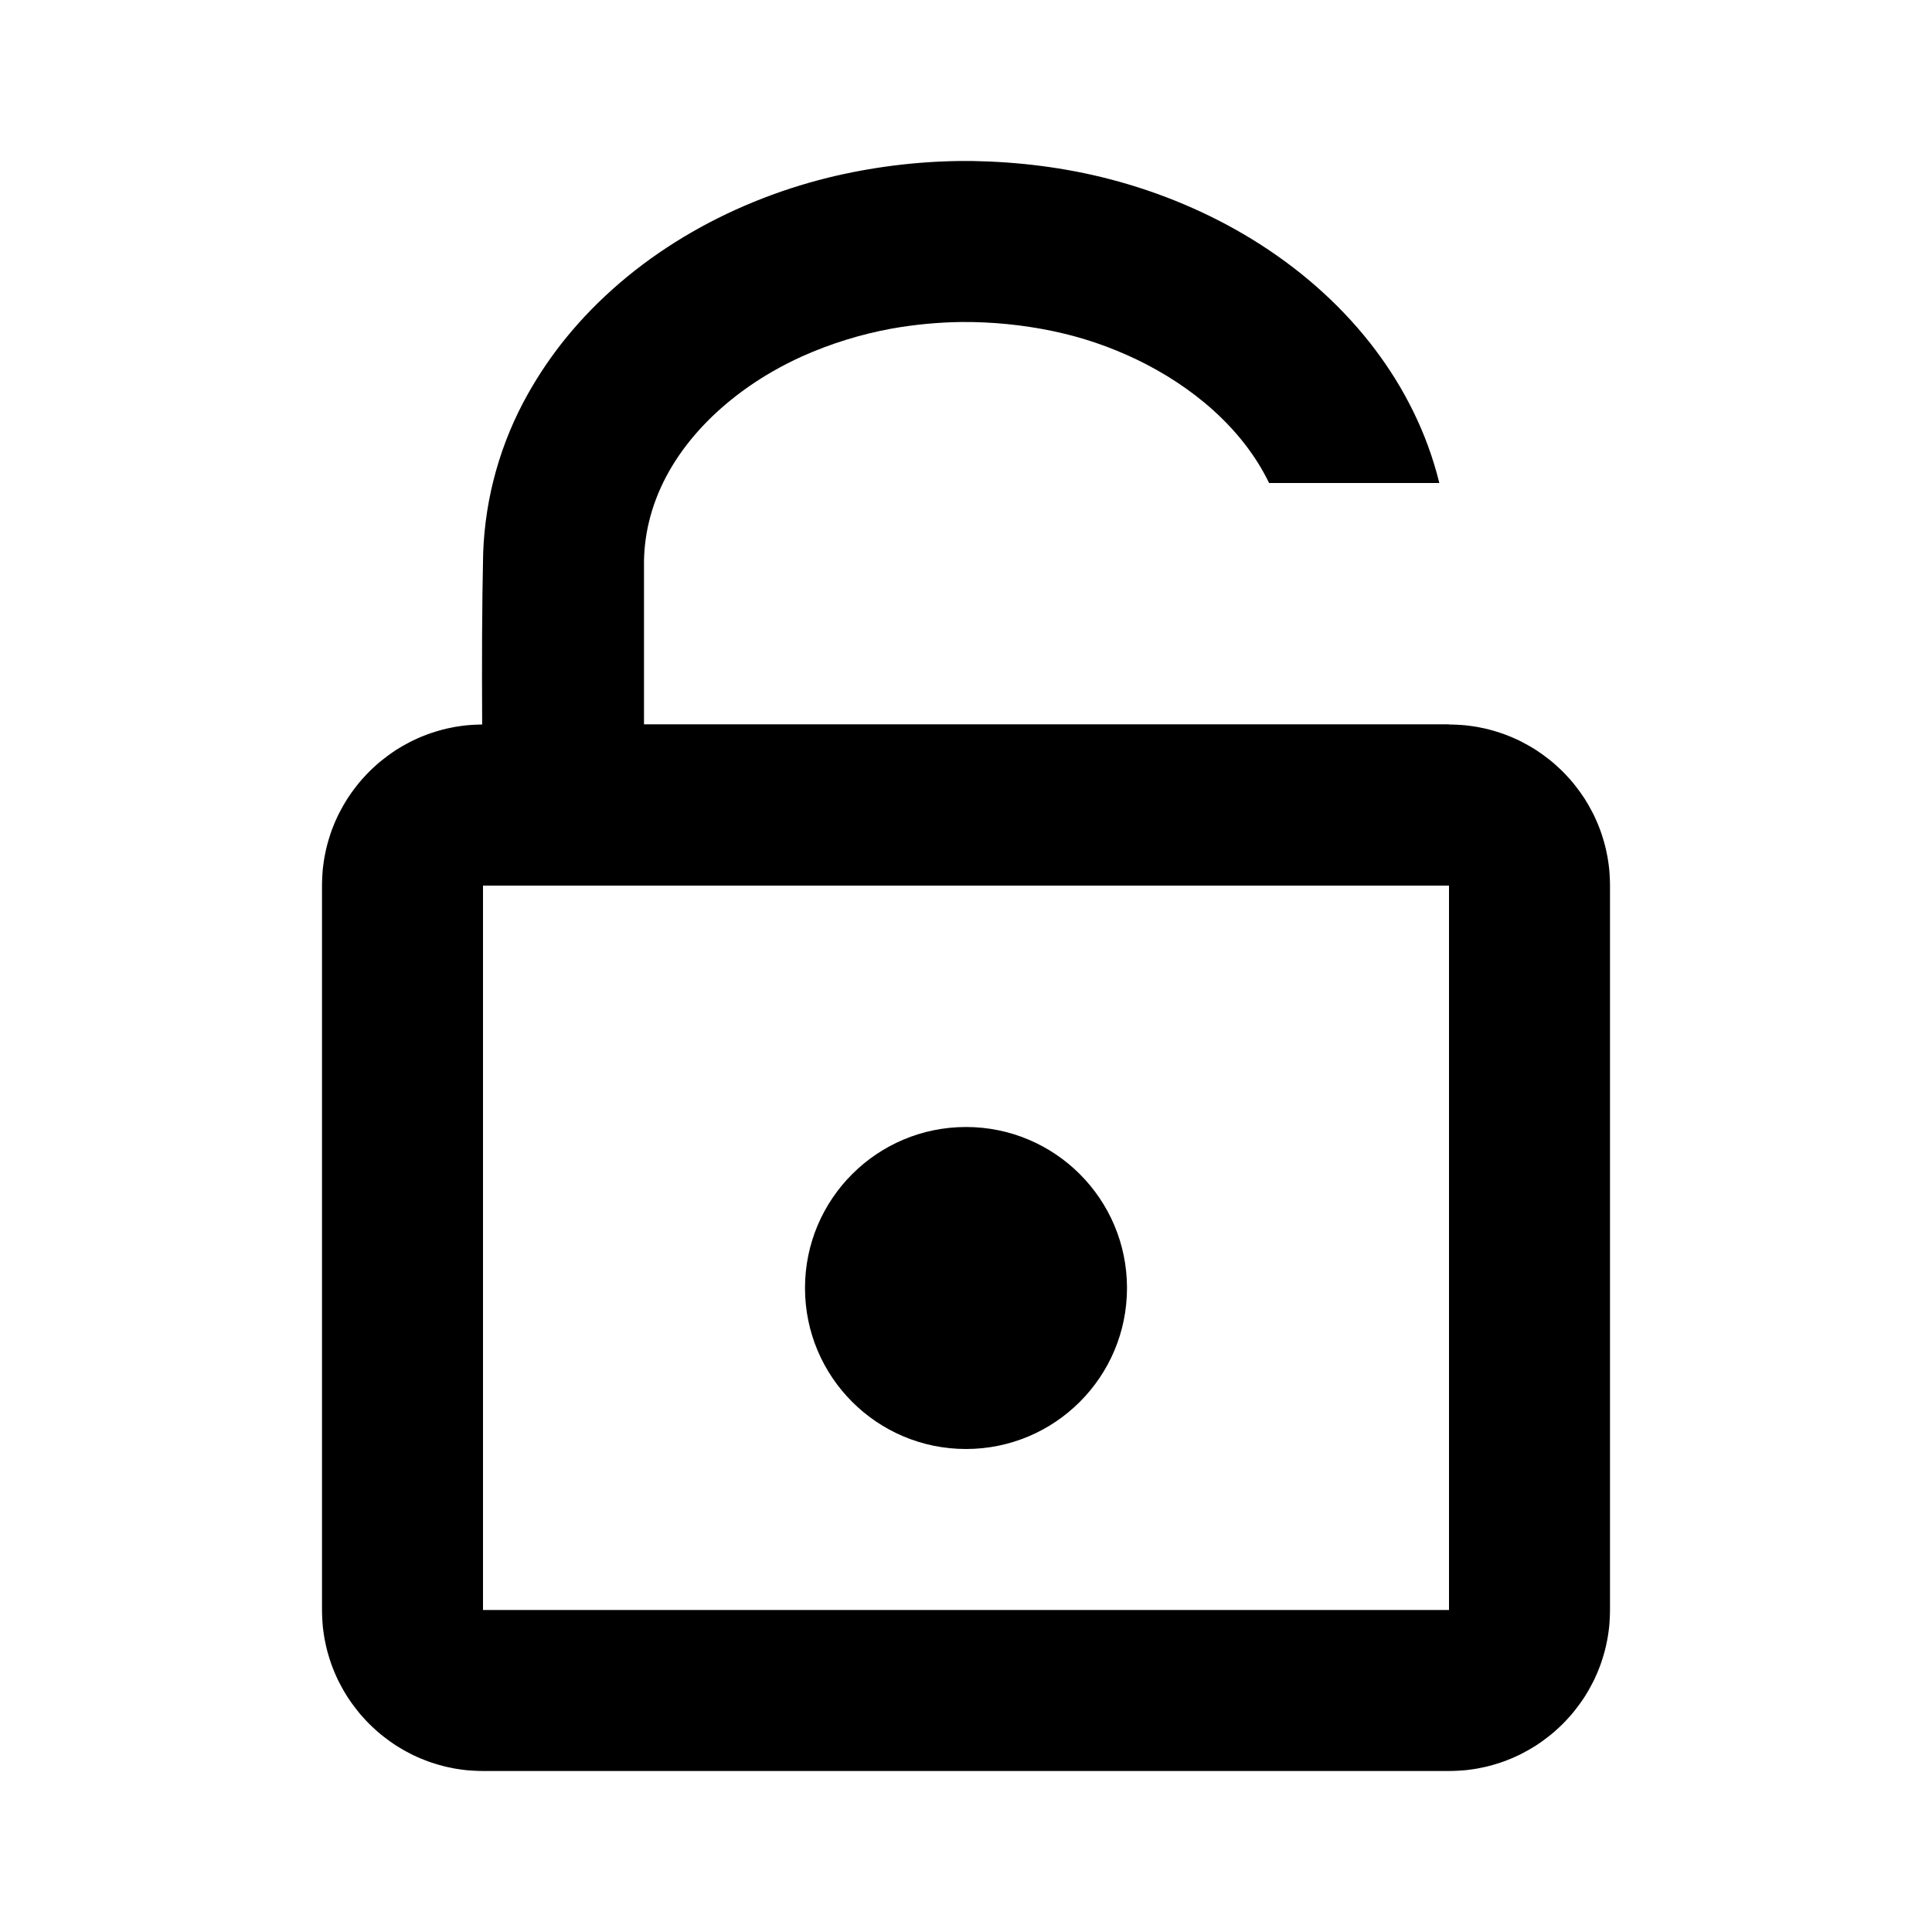
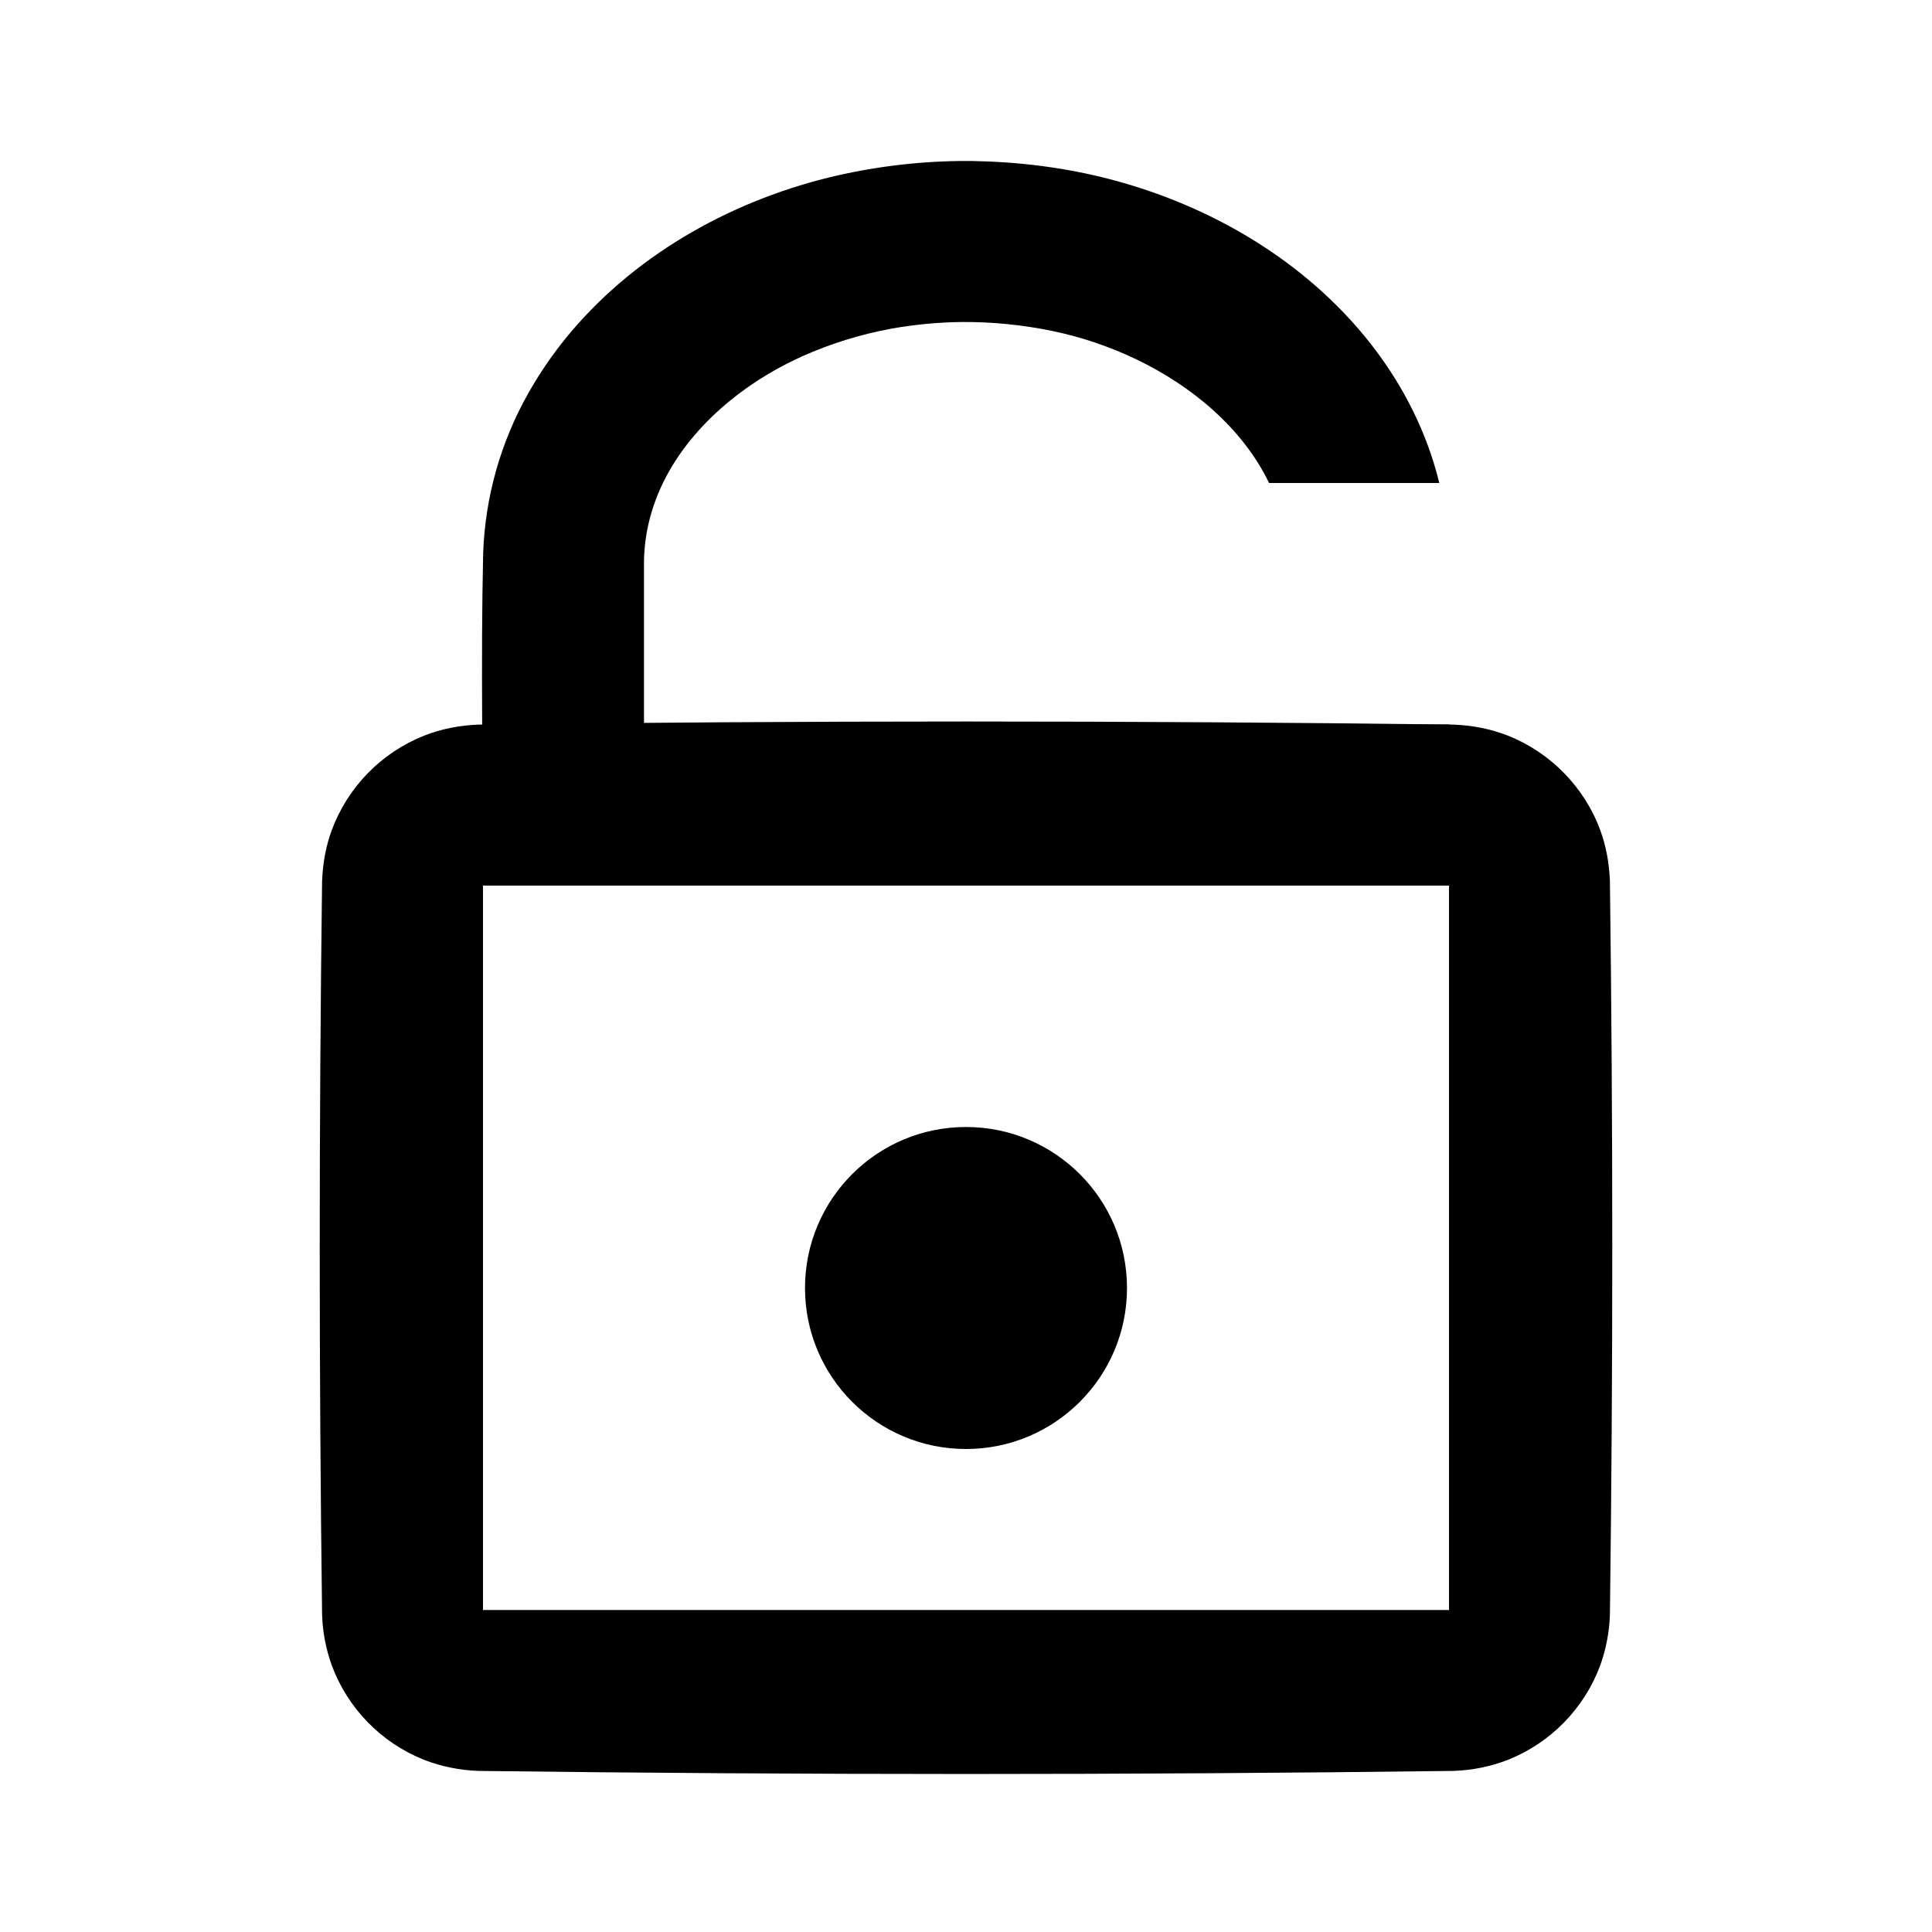
<svg xmlns="http://www.w3.org/2000/svg" viewBox="0 0 24 24" fill-rule="evenodd" clip-rule="evenodd" stroke-linejoin="round" stroke-miterlimit="1.414">
-   <path d="M18.052 9.001l.051.002.051.003.05.004.051.006.049.007.05.008.049.01.048.01.049.012.047.013.047.014.047.015.046.016.046.018.045.018.045.02.044.02.043.022.043.023.042.023.042.025.041.025.04.027.039.027.039.029.038.029.038.03.037.031.035.032.036.033.034.033.033.034.033.036.032.035.031.037.03.038.029.038.029.039.027.039.027.04.025.041.025.042.023.042.023.043.022.043.02.044.02.045.018.045.018.046.016.046.015.047.014.047.013.047.012.049.01.048.01.049.008.05.007.049.006.051.004.05.003.051.002.051L20 11v9l-.001.052-.002.051-.003.051-.004.05-.006.051-.007.049-.008.05-.01.049-.01.048-.012.049-.013.047-.014.047-.015.047-.016.046-.018.046-.018.045-.02.045-.02.044-.022.043-.023.043-.023.042-.025.042-.025.041-.027.04-.027.039-.029.039-.029.038-.03.038-.031.037-.032.035-.033.036-.033.034-.034.033-.036.033-.035.032-.037.031-.038.03-.038.029-.039.029-.039.027-.04.027-.041.025-.042.025-.042.023-.043.023-.043.022-.044.02-.045.02-.045.018-.046.018-.046.016-.047.015-.047.014-.047.013-.049.012-.048.01-.049.01-.05.008-.049.007-.051.006-.05.004-.051.003-.051.002L18 22H6l-.052-.001-.051-.002-.051-.003-.05-.004-.051-.006-.049-.007-.05-.008-.049-.01-.048-.01-.049-.012-.047-.013-.047-.014-.047-.015-.046-.016-.046-.018-.045-.018-.045-.02-.044-.02-.043-.022-.043-.023-.042-.023-.042-.025-.041-.025-.04-.027-.039-.027-.039-.029-.038-.029-.038-.03-.037-.031-.035-.032-.036-.033-.034-.033-.033-.034-.033-.036-.032-.035-.031-.037-.03-.038-.029-.038-.029-.039-.027-.039-.027-.04-.025-.041-.025-.042-.023-.042-.023-.043-.022-.043-.02-.044-.02-.045-.018-.045-.018-.046-.016-.046-.015-.047-.014-.047-.013-.047-.012-.049-.01-.048-.01-.049-.008-.05-.007-.049-.006-.051-.004-.05-.003-.051-.002-.051L4 20v-9l.001-.052.002-.051.003-.051.004-.05.006-.051.007-.049.008-.05.01-.049.01-.048.012-.049.013-.047.014-.047.015-.047.016-.046.018-.046.018-.045.02-.045.02-.044.022-.043.023-.043.023-.042.025-.042.025-.041.027-.04.027-.039.029-.039.029-.038.03-.038.031-.037.032-.035.033-.036.033-.034.034-.033.036-.033.035-.032.037-.031.038-.03.038-.029.039-.029.039-.027.04-.027.041-.025.042-.025.042-.023.043-.023.043-.022.044-.02.045-.02.045-.018.046-.018.046-.016.047-.015.047-.014.047-.013.049-.012.048-.01.049-.01.05-.008.049-.007.051-.006.05-.004.051-.003.051-.002L6 9h12l.052.001zM6.013 11H6v8.999l.001.001H18v-9H6.013z" />
+   <path d="M18.052 9.001c.234.009.463.052.681.138.527.208.951.642 1.146 1.174.075.204.112.418.12.635.039 3.035.039 6.069 0 9.104a2.053 2.053 0 0 1-.12.635 2.021 2.021 0 0 1-1.146 1.174 2.061 2.061 0 0 1-.681.138 478.8 478.8 0 0 1-12.104 0 2.061 2.061 0 0 1-.681-.138 2.021 2.021 0 0 1-1.146-1.174 2.053 2.053 0 0 1-.12-.635 354.215 354.215 0 0 1 0-9.104c.008-.217.045-.431.12-.635a2.021 2.021 0 0 1 1.146-1.174c.218-.086.447-.129.681-.138a478.8 478.8 0 0 1 12.104 0zM6.013 11c-.005 0-.01-.002-.013 0-.003.003 0 .009 0 .013v8.974c0 .004-.003.01 0 .013.003.002.008 0 .013 0h11.974c.005 0 .01.002.013 0 .003-.003 0-.009 0-.013v-8.974c0-.004.003-.01 0-.013-.003-.002-.008 0-.013 0H6.013z" fill-rule="nonzero" />
  <circle cx="12" cy="16" r="2" />
  <path d="M18 11H6c0-1.376-.029-2.753.002-4.129a4.347 4.347 0 0 1 .559-1.983c.135-.24.291-.469.464-.683.821-1.011 2.007-1.687 3.262-1.998A7.273 7.273 0 0 1 11.923 2h.154c.576.01 1.149.08 1.706.225 1.249.324 2.426 1.011 3.232 2.03.183.233.347.481.484.744.146.277.263.57.347.872L17.88 6h-2.115c-.332-.687-.966-1.208-1.645-1.534a4.554 4.554 0 0 0-1.041-.353A5.375 5.375 0 0 0 11.944 4a5.38 5.38 0 0 0-.868.082 4.887 4.887 0 0 0-1.11.344 4.209 4.209 0 0 0-.378.194c-.711.411-1.342 1.061-1.531 1.883A2.255 2.255 0 0 0 8 6.966V9h10v2z" />
</svg>
